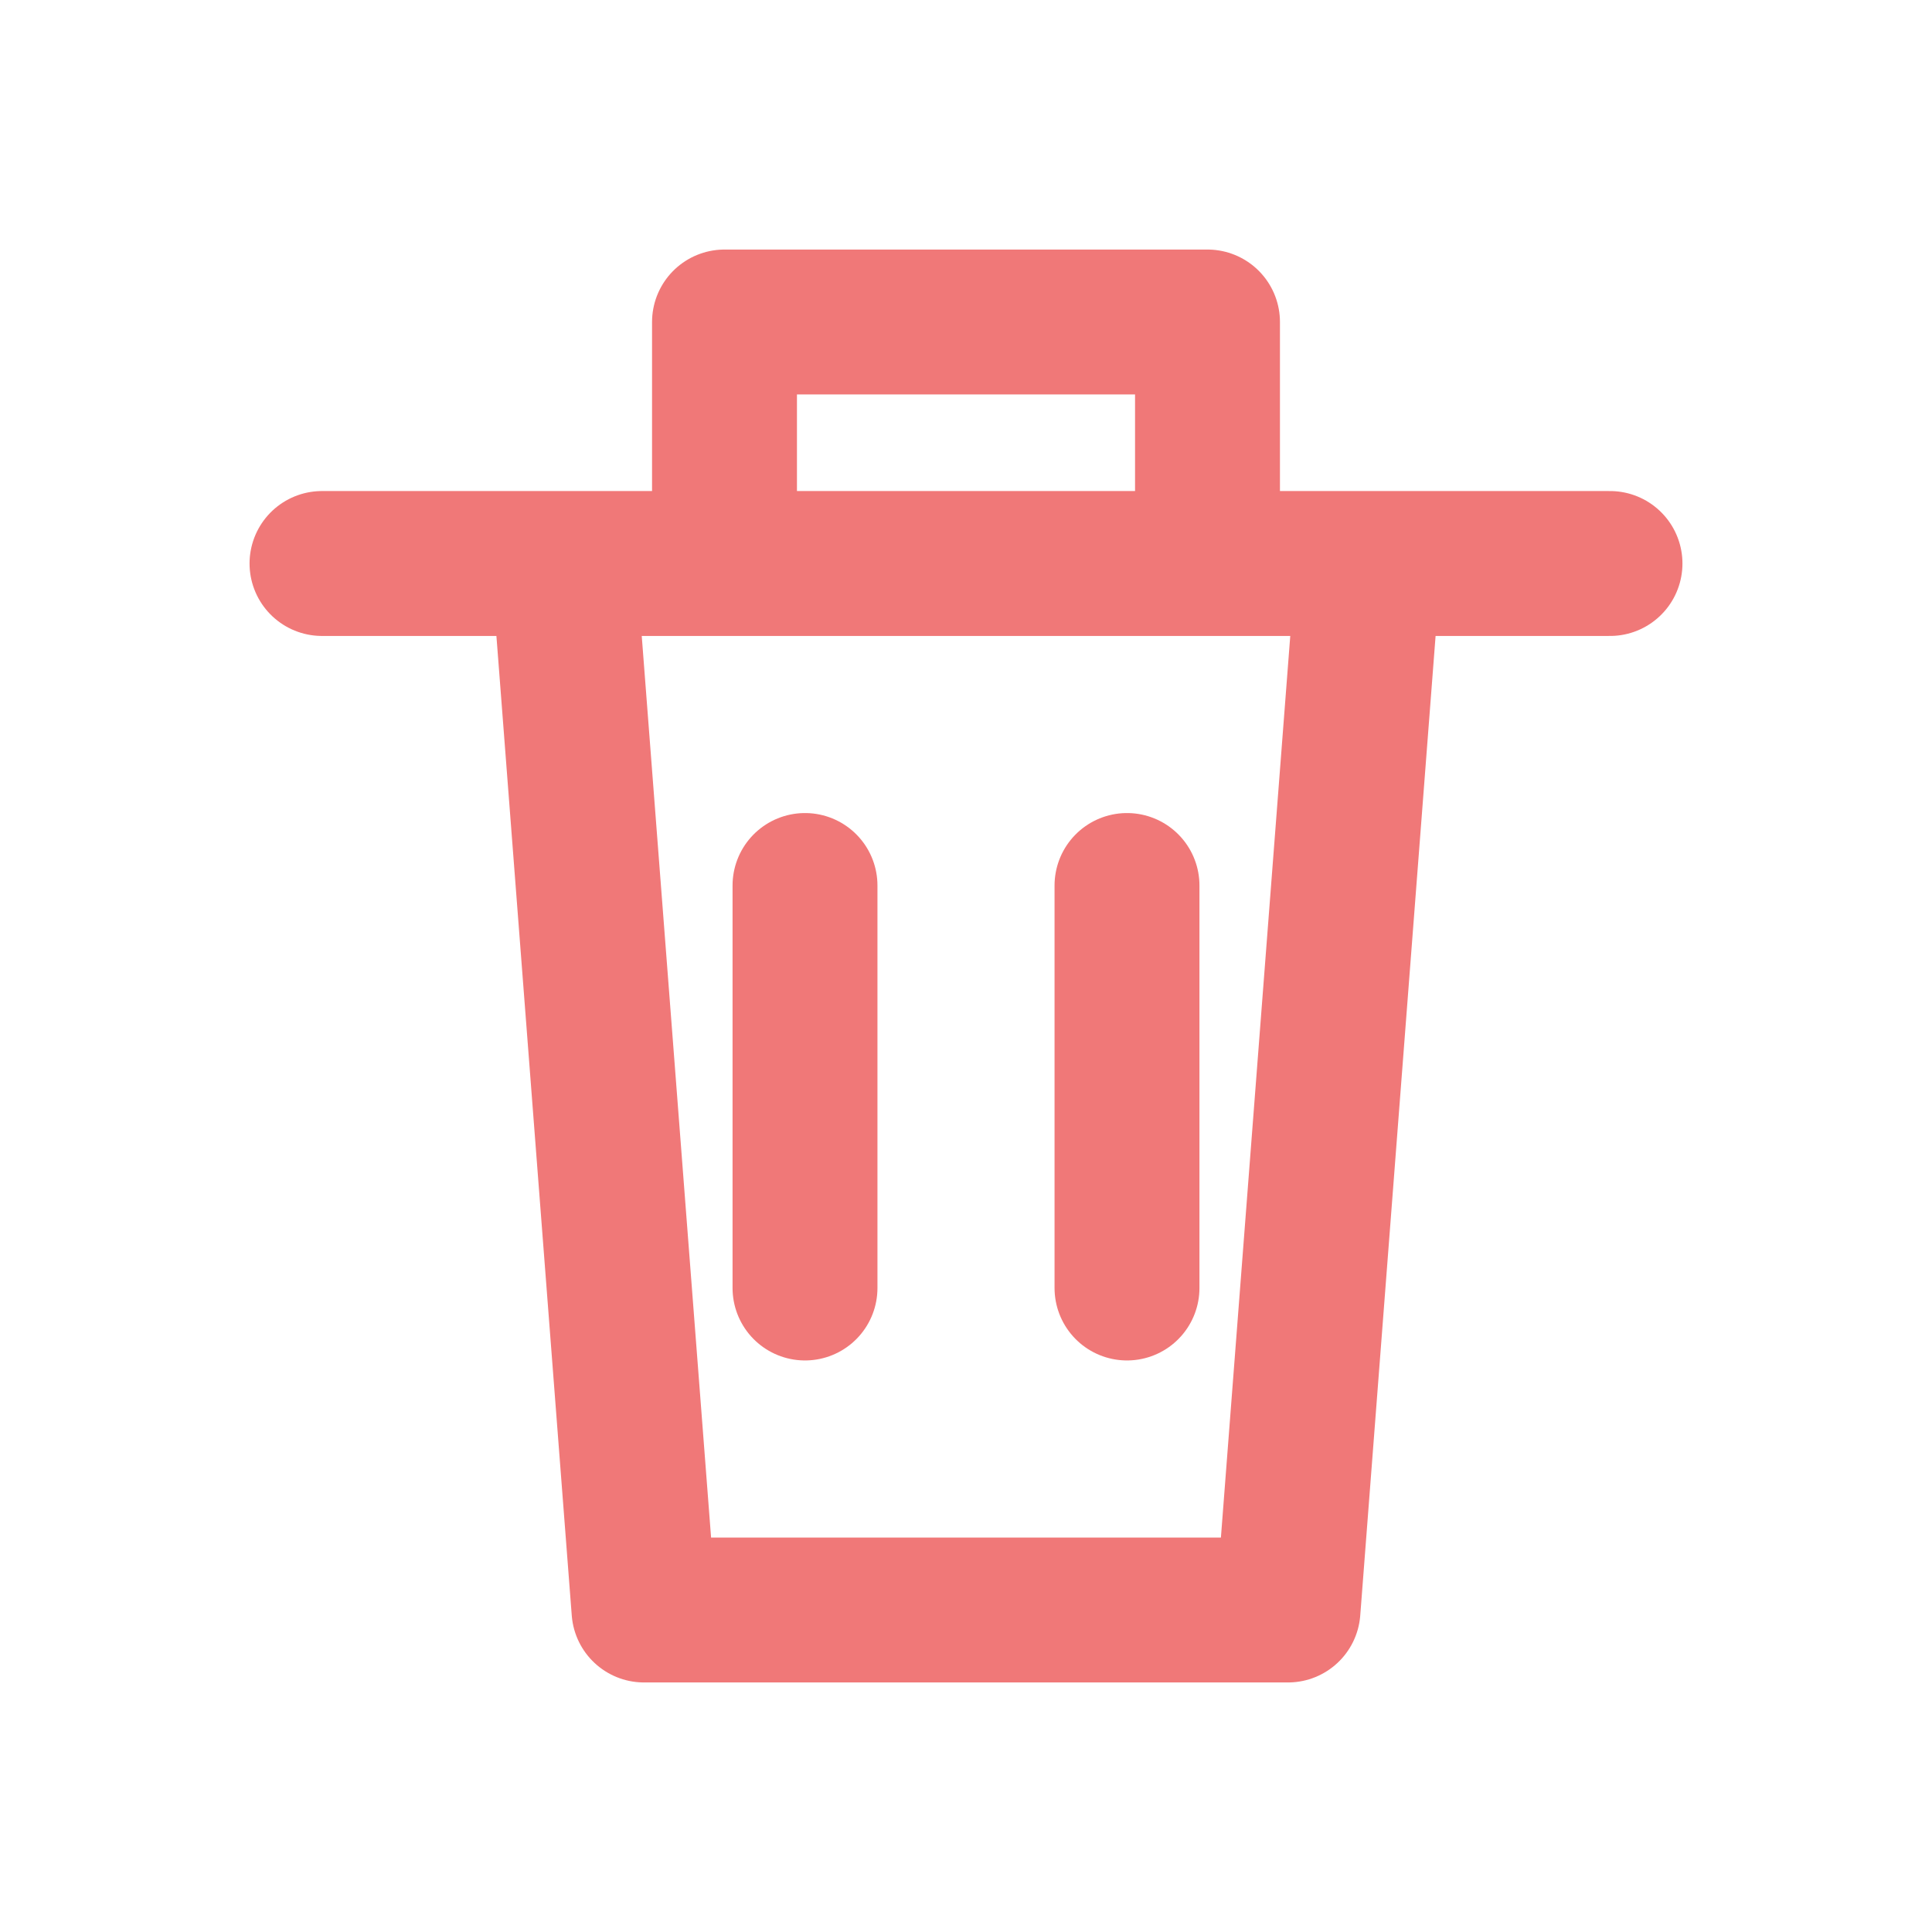
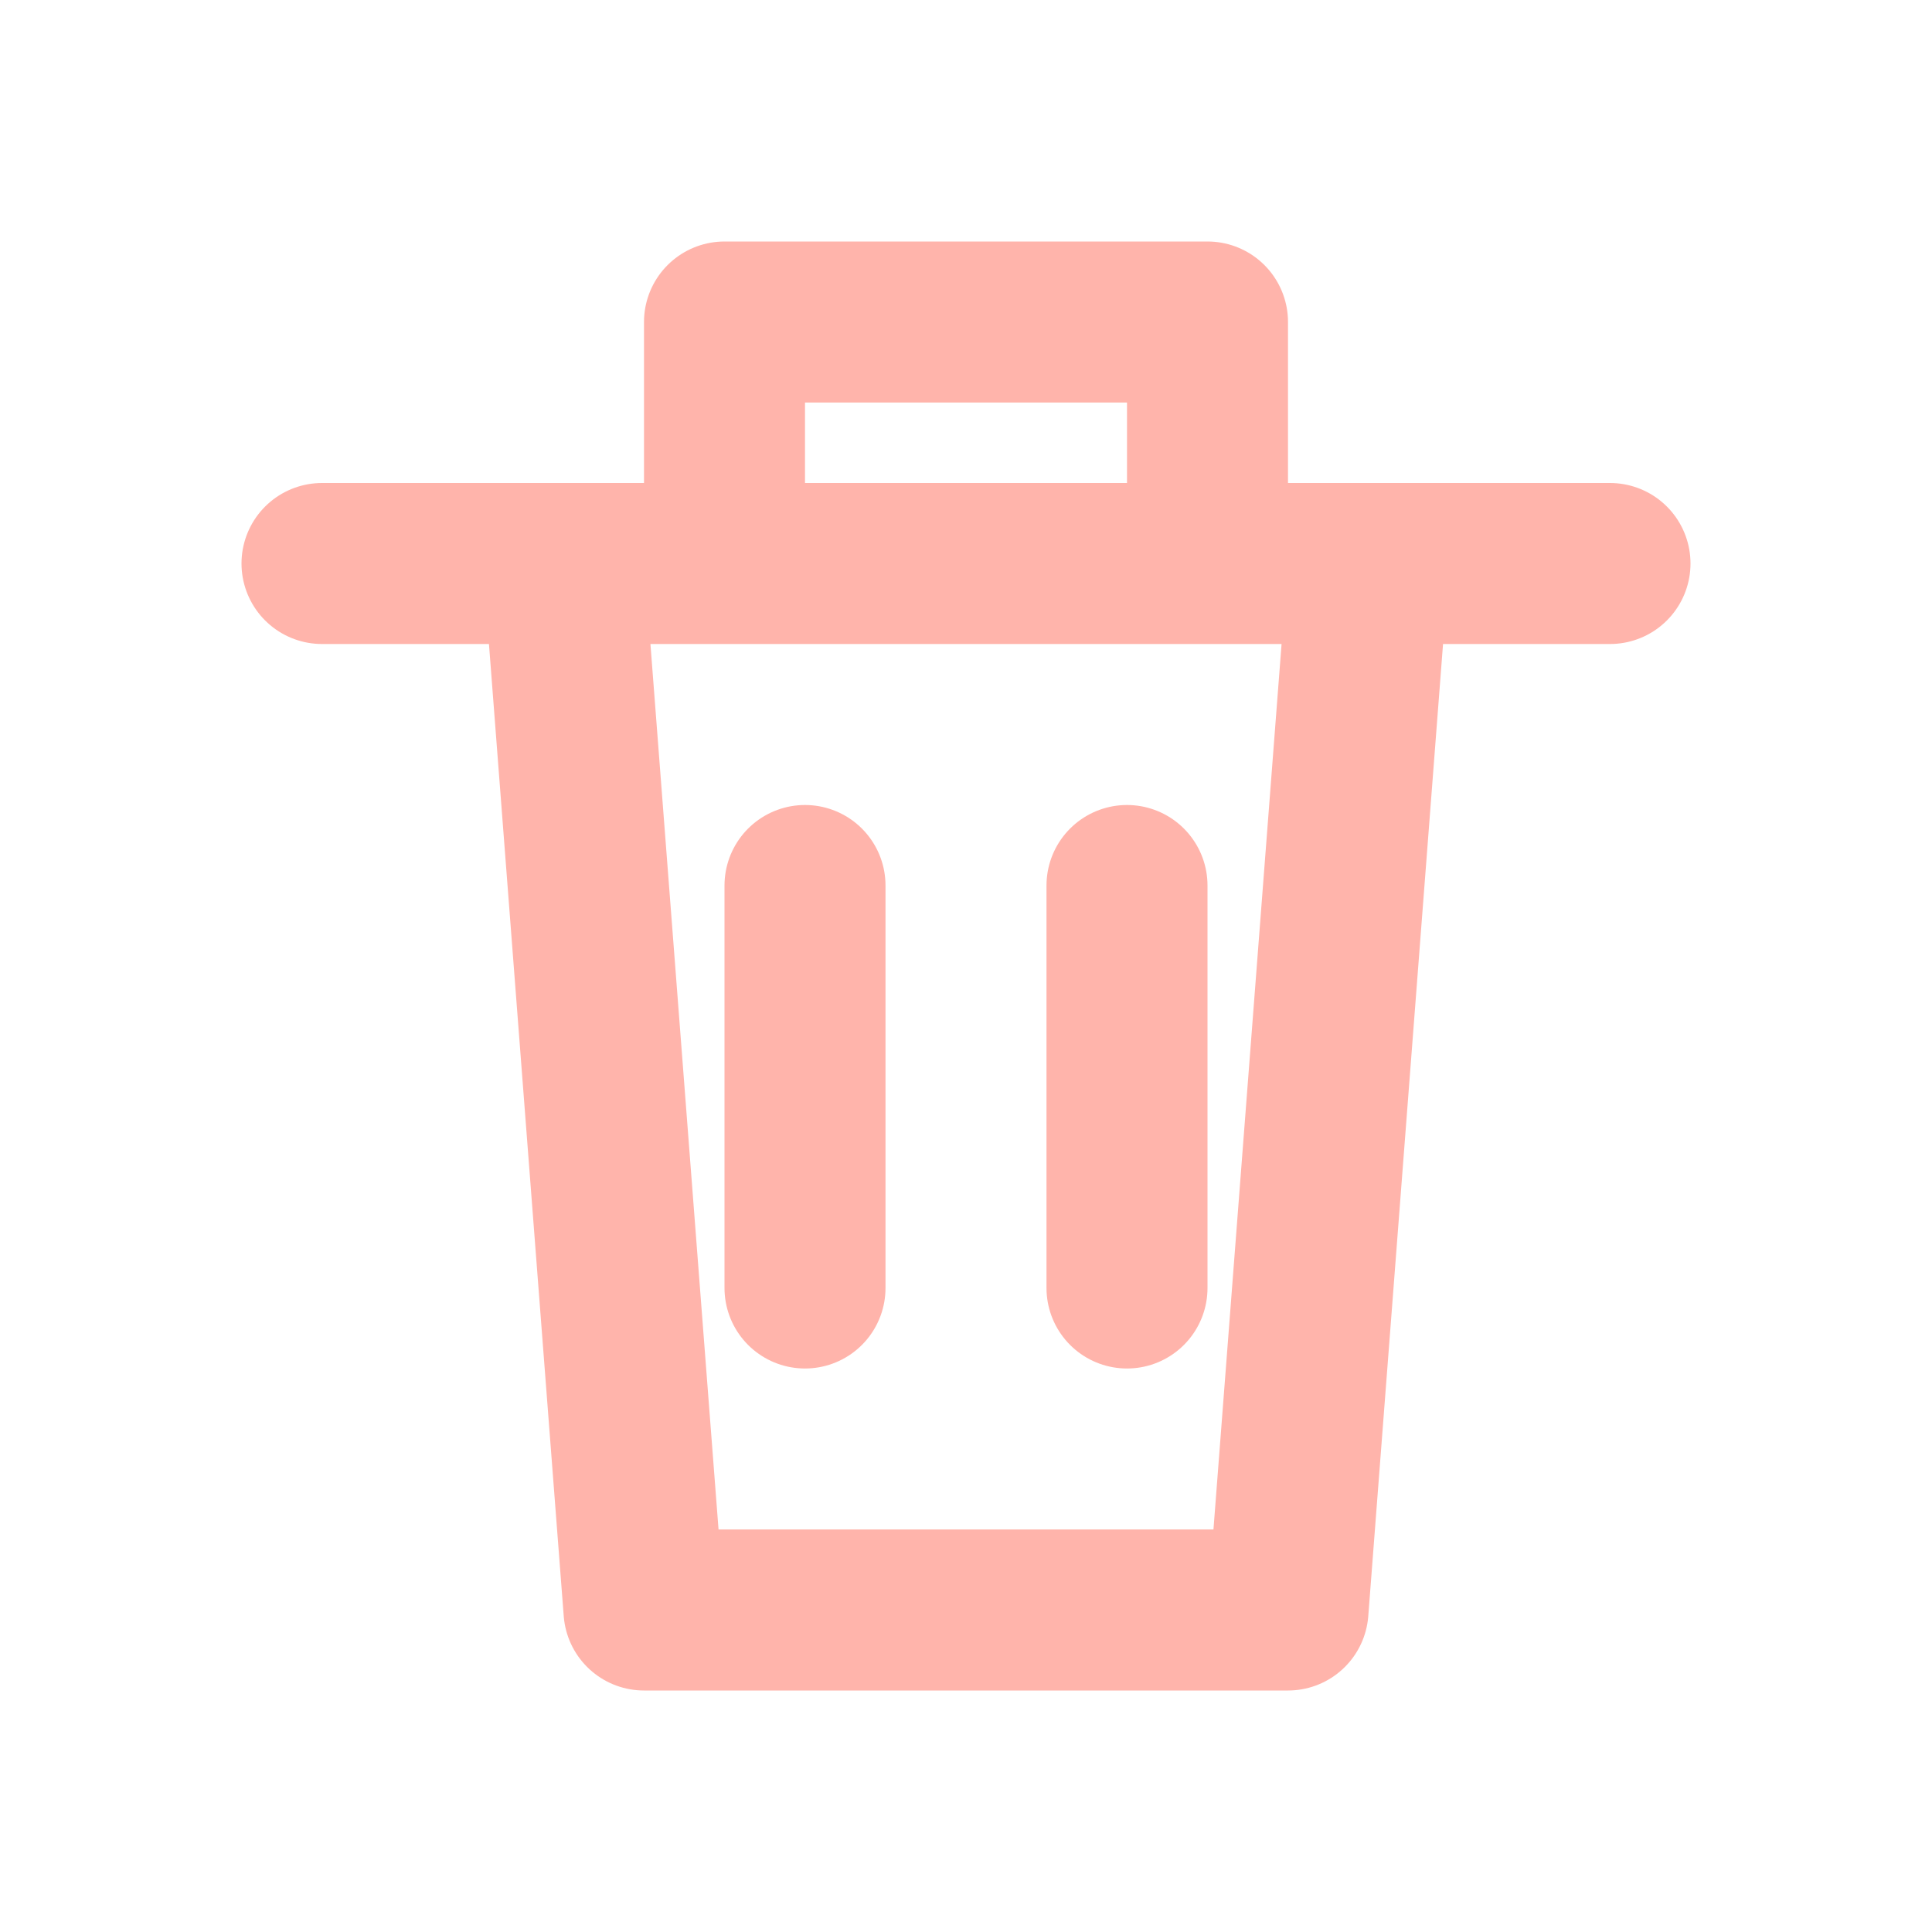
- <svg xmlns="http://www.w3.org/2000/svg" viewBox="0 0 24 24" fill="none" stroke="#F07878" stroke-width="1.8" stroke-linecap="round" stroke-linejoin="round">
+ <svg xmlns="http://www.w3.org/2000/svg" viewBox="0 0 24 24" fill="none" stroke="#FFB4AB" stroke-width="2" stroke-linecap="round" stroke-linejoin="round">
  <path d="M4 7h16M9 7V4h6v3M7 7l1 13h8l1-13M10 11v5M14 11v5" />
</svg>
